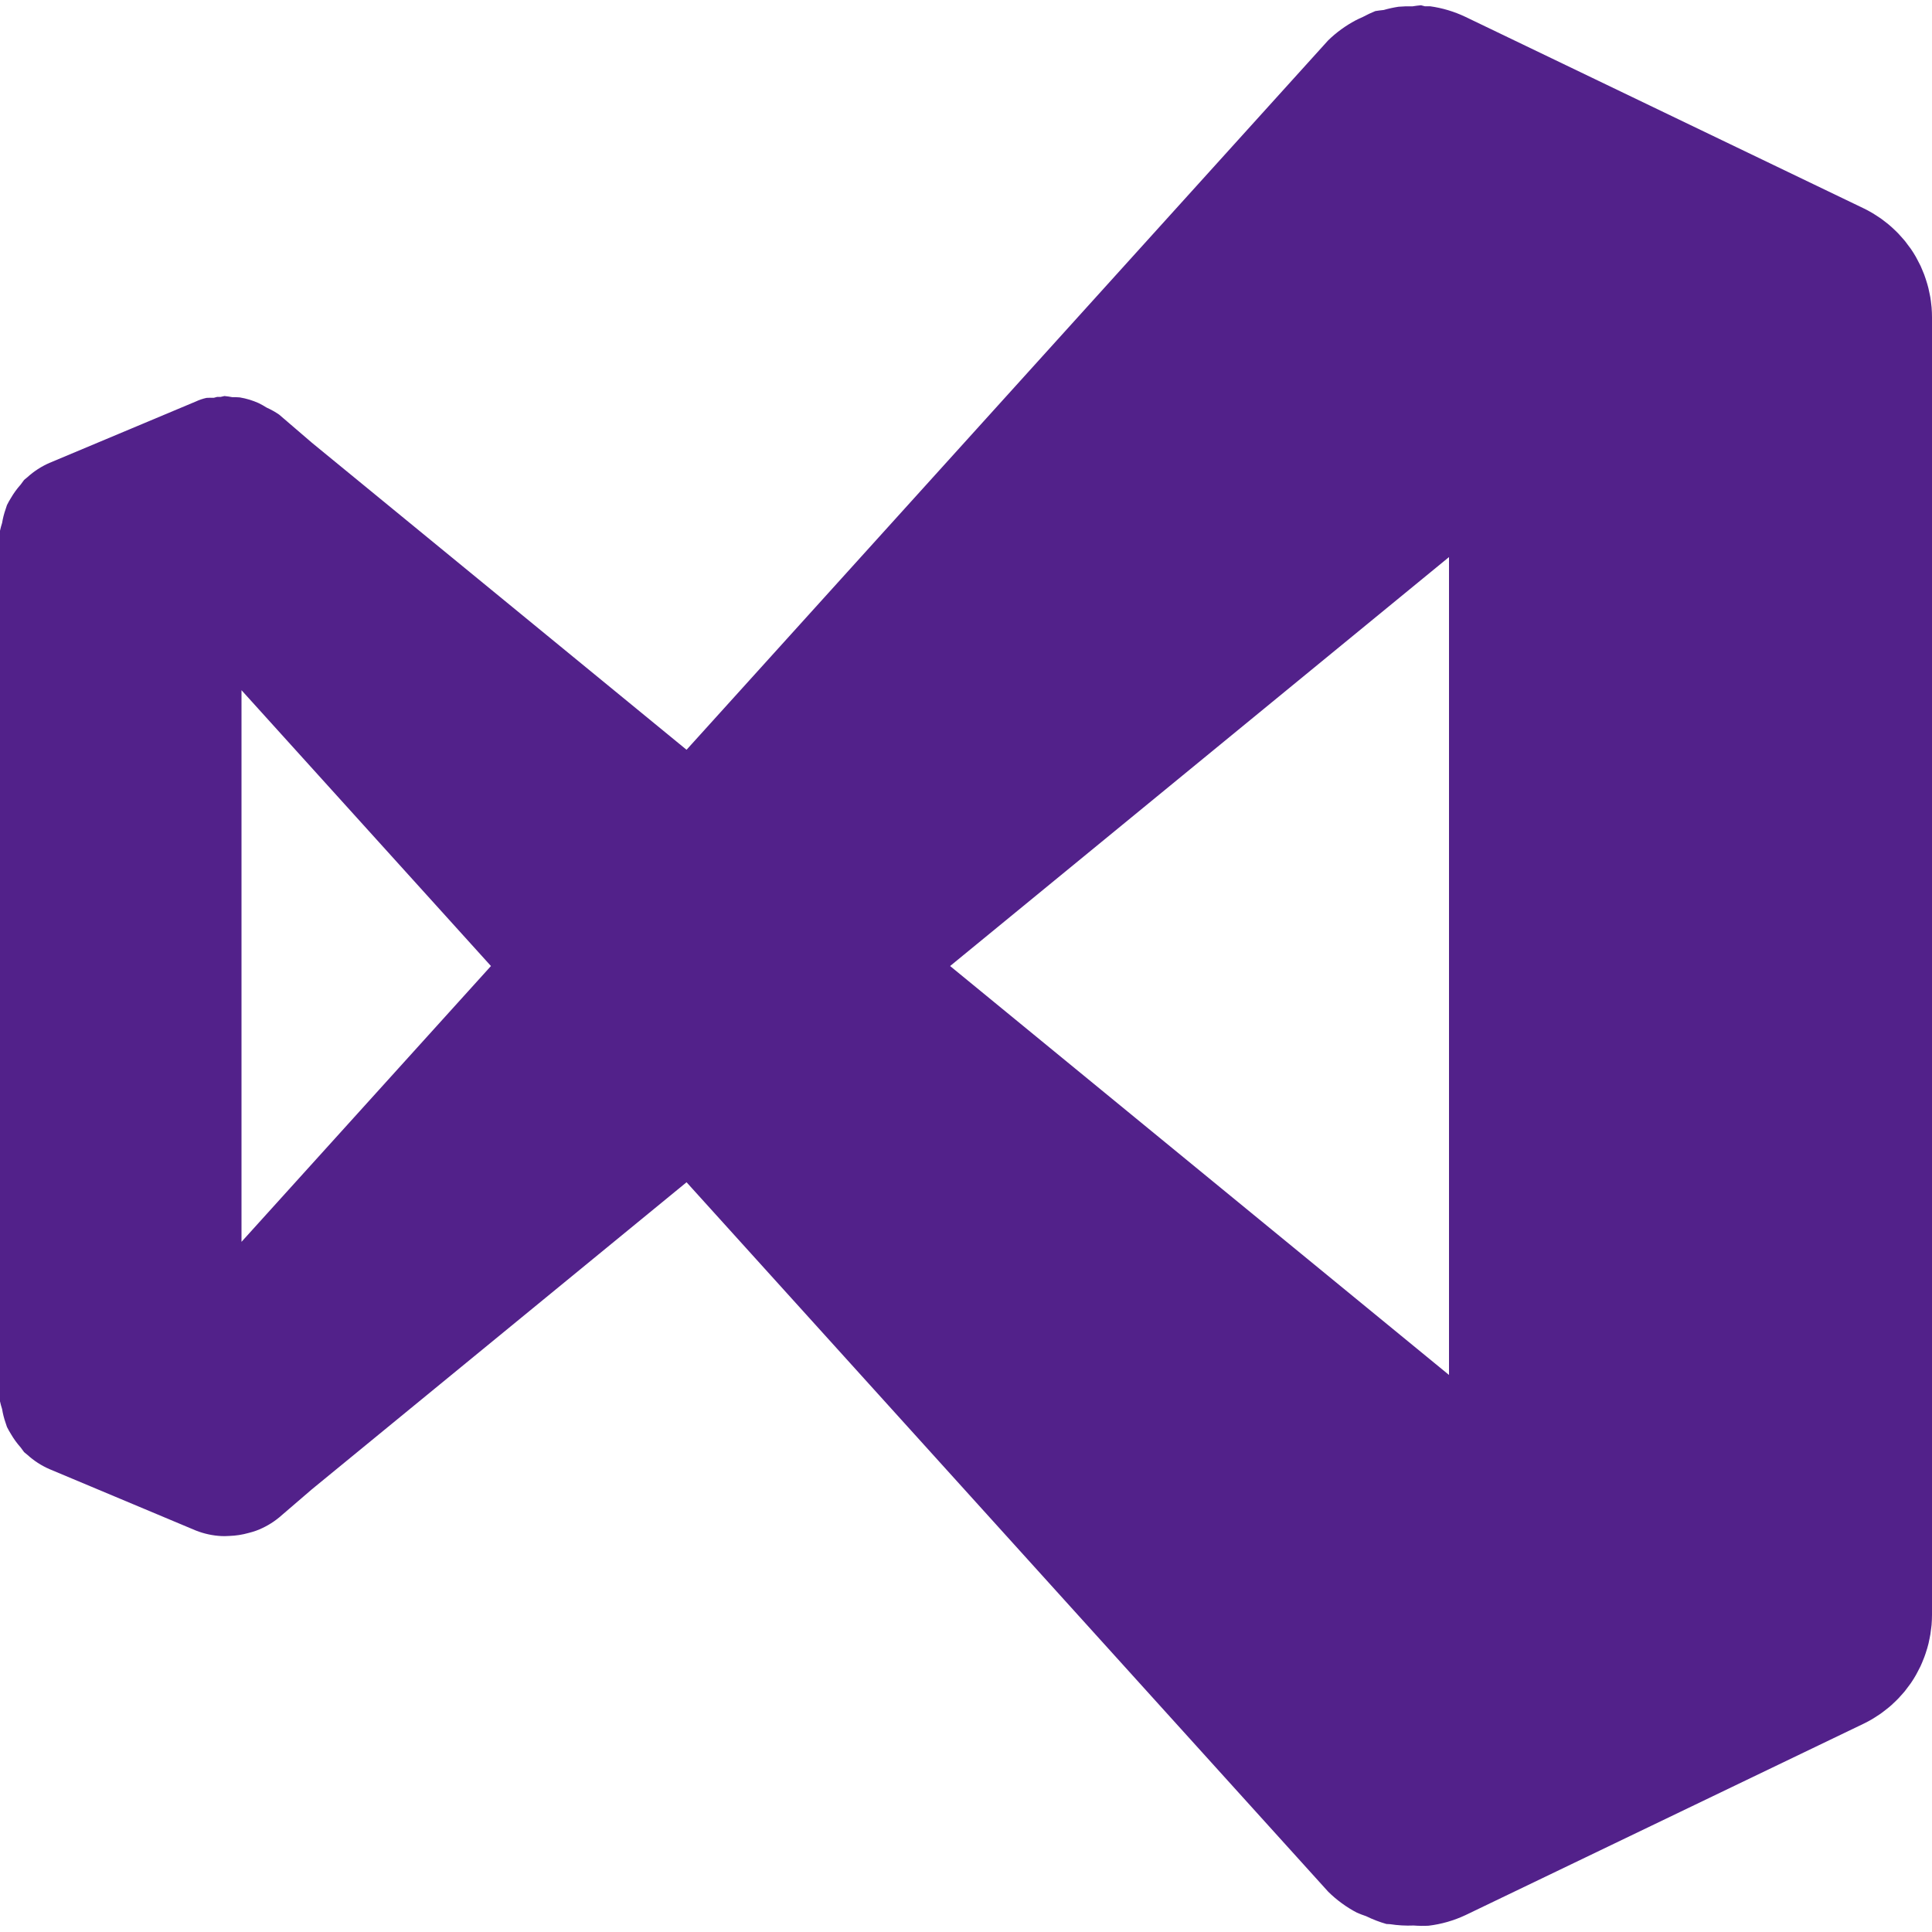
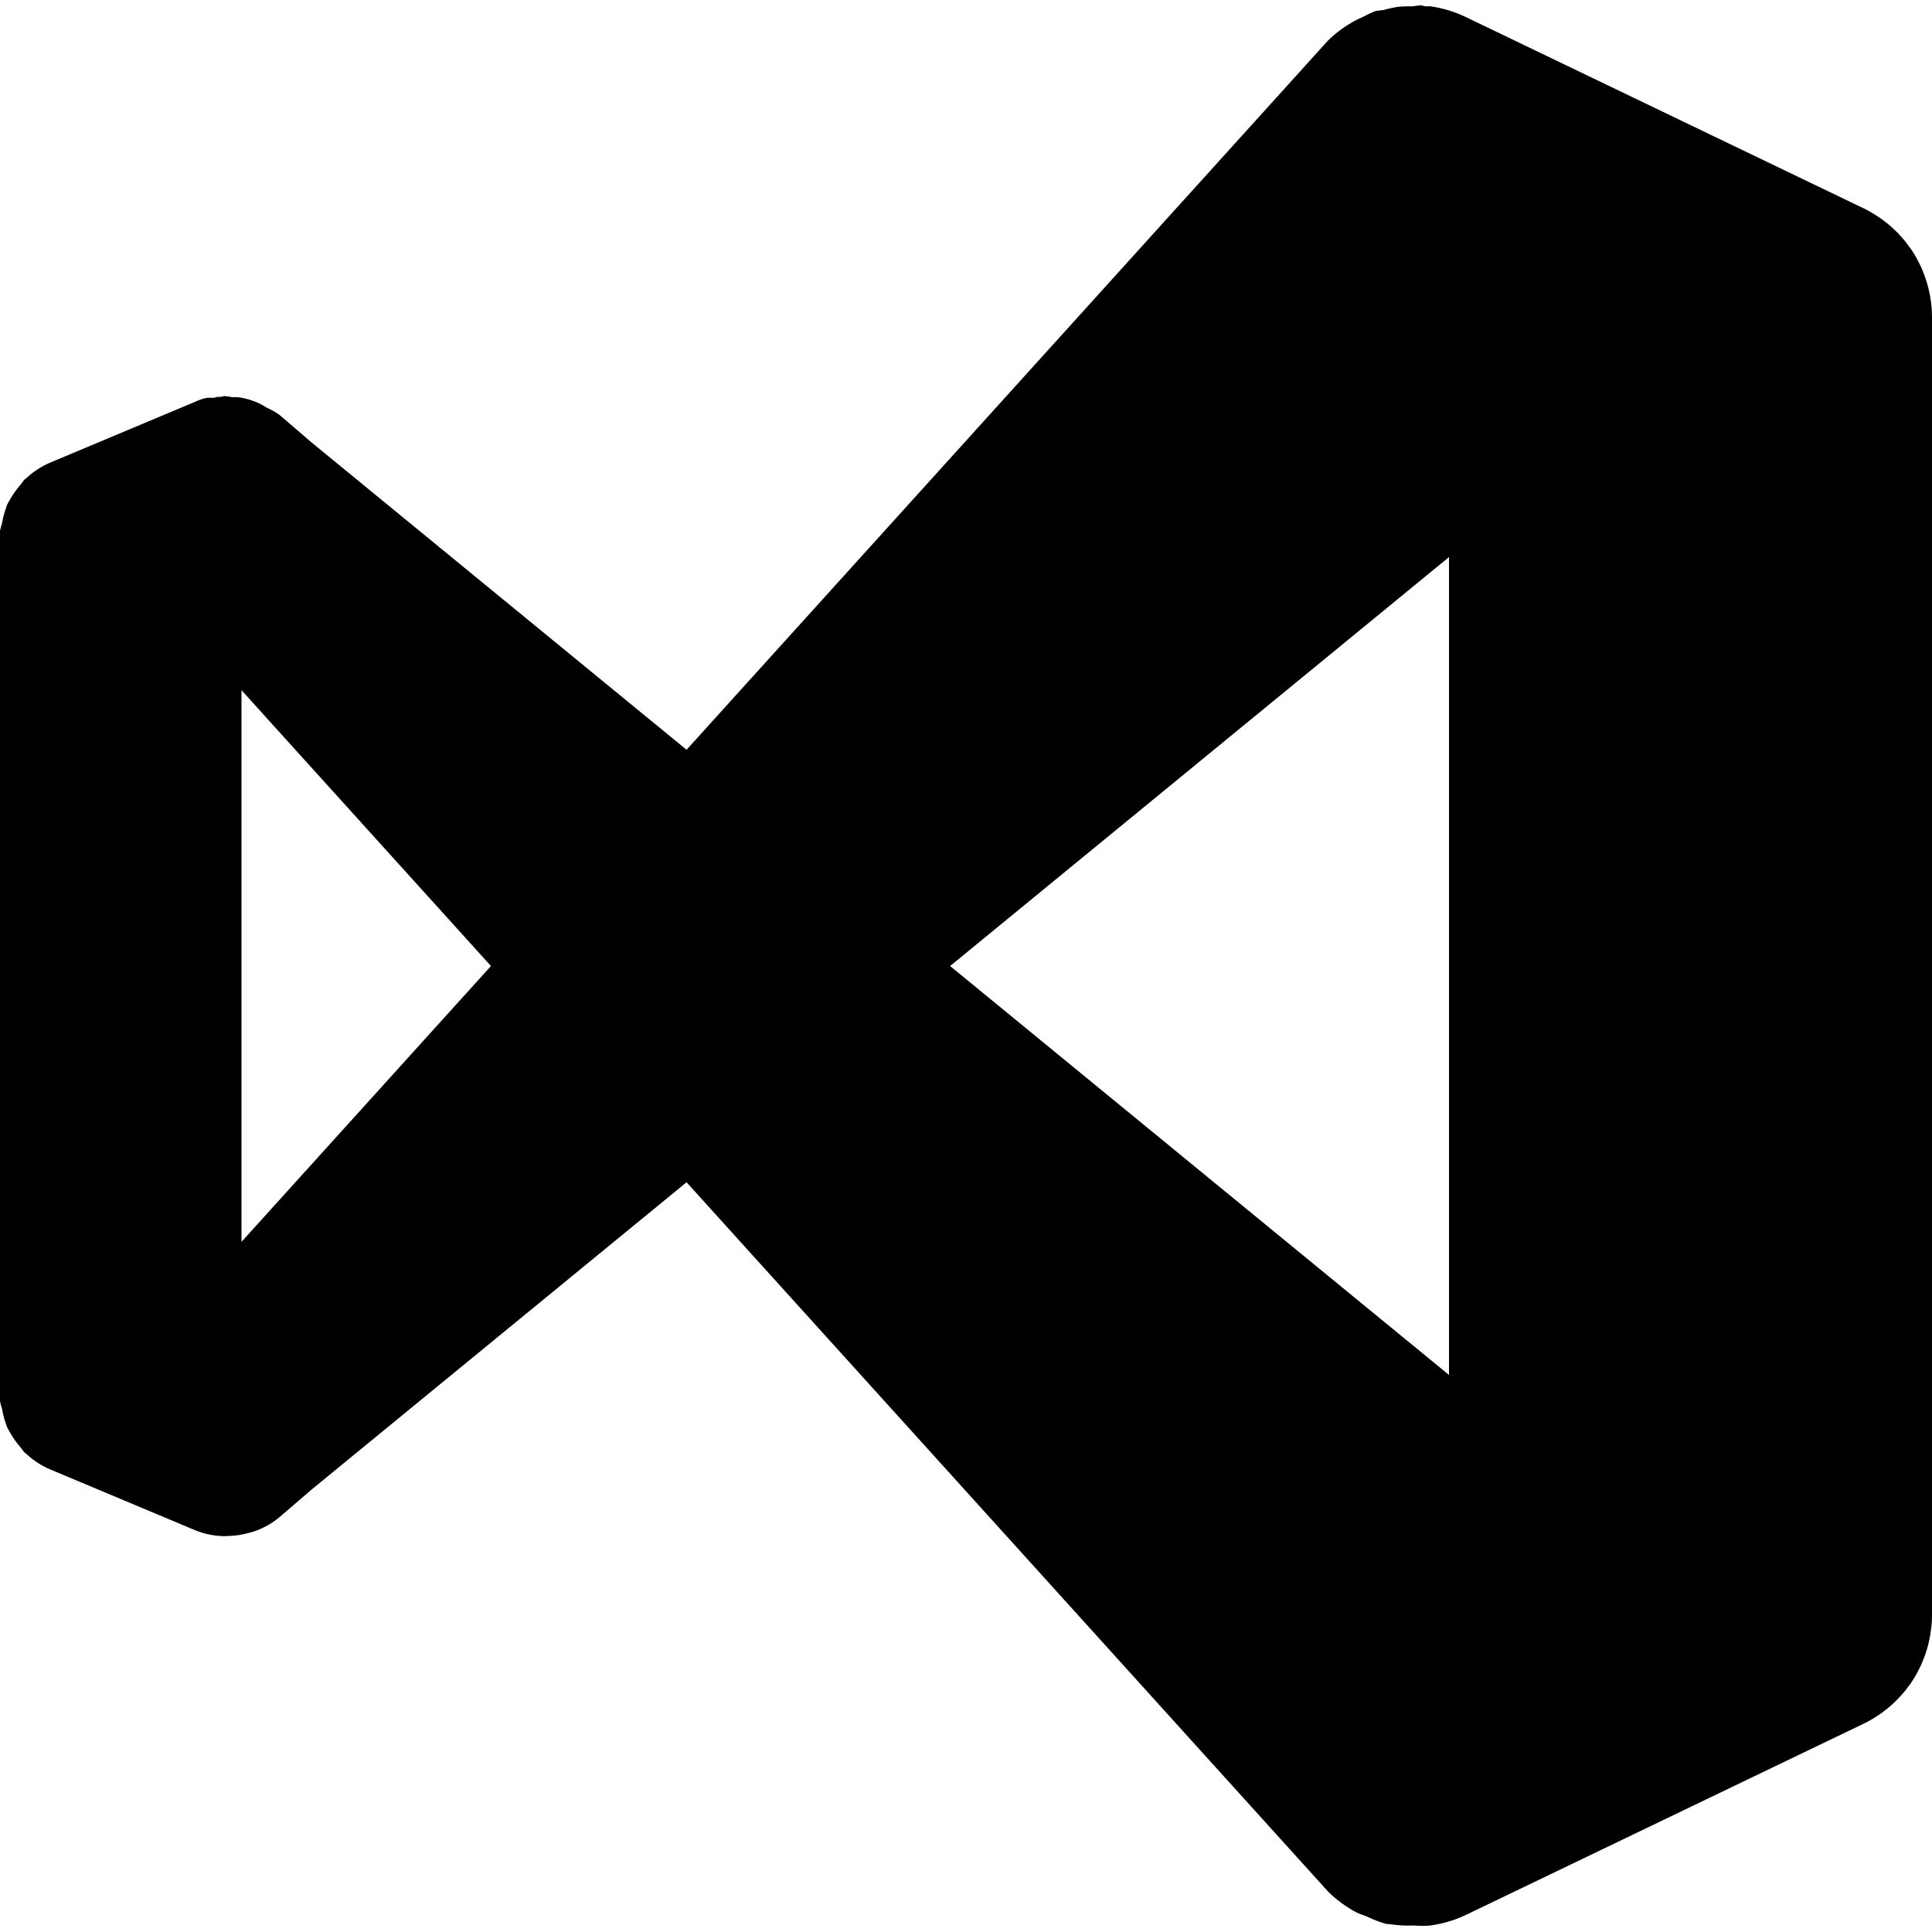
<svg xmlns="http://www.w3.org/2000/svg" viewBox="0 0 128 128">
-   <path fill="#52218a" d="M94.145.348a8 8 0 0 0-.563.072 8 8 0 0 0-.928.027 8 8 0 0 0-.982.215 8 8 0 0 0-.553.072 8 8 0 0 0-.822.387 8 8 0 0 0-.486.229A8 8 0 0 0 88 2.668L45.486 49.674l-24.82-20.34-2.172-1.865a5.333 5.333 0 0 0-.826-.463 5.333 5.333 0 0 0-.535-.3 5.333 5.333 0 0 0-.604-.227 5.333 5.333 0 0 0-.644-.15 5.333 5.333 0 0 0-.504-.017 5.333 5.333 0 0 0-.51-.074 5.333 5.333 0 0 0-.266.06 5.333 5.333 0 0 0-.214-.003 5.333 5.333 0 0 0-.227.06 5.333 5.333 0 0 0-.484.006 3.4 3.4 0 0 0-.707.24l-9.694 4.067a5.333 5.333 0 0 0-1.466.95 5.333 5.333 0 0 0-.215.177 5.333 5.333 0 0 0-.23.312 5.333 5.333 0 0 0-.64.88 5.333 5.333 0 0 0-.267.476 5.333 5.333 0 0 0-.09.275 5.333 5.333 0 0 0-.232.908 5.333 5.333 0 0 0-.139.516v57.68a5.333 5.333 0 0 0 .139.512 5.333 5.333 0 0 0 .232.914 5.333 5.333 0 0 0 .09.271 5.333 5.333 0 0 0 .268.477 5.333 5.333 0 0 0 .638.879 5.333 5.333 0 0 0 .23.312 5.333 5.333 0 0 0 .216.178 5.333 5.333 0 0 0 1.466.949l9.694 4.066a5.333 5.333 0 0 0 1.716.37 5.333 5.333 0 0 0 .51-.01 5.333 5.333 0 0 0 1.272-.198 5.333 5.333 0 0 0 .51-.154 5.333 5.333 0 0 0 1.513-.873l2.172-1.867 24.82-20.34L88 125.334a8 8 0 0 0 1.902 1.387 8 8 0 0 0 .604.23 8 8 0 0 0 .006.002 8 8 0 0 0 1.342.516 8 8 0 0 0 .242.013 8 8 0 0 0 1.558.088 8 8 0 0 0 .99.014 8 8 0 0 0 2.45-.703l26.373-12.68a8 8 0 0 0 .572-.306 8 8 0 0 0 .17-.106 8 8 0 0 0 .383-.25 8 8 0 0 0 .181-.135 8 8 0 0 0 .33-.258 8 8 0 0 0 .204-.173 8 8 0 0 0 .277-.26 8 8 0 0 0 .19-.19 8 8 0 0 0 .283-.314 8 8 0 0 0 .144-.166 8 8 0 0 0 .266-.352 8 8 0 0 0 .142-.193 8 8 0 0 0 .33-.53 8 8 0 0 0 .09-.17 8 8 0 0 0 .2-.386 8 8 0 0 0 .113-.256 8 8 0 0 0 .152-.379 8 8 0 0 0 .076-.215 8 8 0 0 0 .116-.367 8 8 0 0 0 .082-.304 8 8 0 0 0 .072-.342 8 8 0 0 0 .053-.274 8 8 0 0 0 .056-.431 8 8 0 0 0 .022-.18 8 8 0 0 0 .002-.023 8 8 0 0 0 .027-.653V21.027a8 8 0 0 0 0-.011 8 8 0 0 0-.027-.655 8 8 0 0 0-.018-.158 8 8 0 0 0-.066-.508 8 8 0 0 0-.034-.17 8 8 0 0 0-.095-.443 8 8 0 0 0-.073-.268 8 8 0 0 0-.103-.33 8 8 0 0 0-.102-.295 8 8 0 0 0-.142-.345 8 8 0 0 0-.1-.233 8 8 0 0 0-.209-.404 8 8 0 0 0-.103-.195 8 8 0 0 0-.332-.528 8 8 0 0 0-.106-.14 8 8 0 0 0-.277-.37 8 8 0 0 0-.188-.216 8 8 0 0 0-.246-.274 8 8 0 0 0-.193-.193 8 8 0 0 0-.28-.262 8 8 0 0 0-.202-.174 8 8 0 0 0-.33-.257 8 8 0 0 0-.182-.135 8 8 0 0 0-.383-.25 8 8 0 0 0-.17-.106 8 8 0 0 0-.572-.306L97.094 1.12A8 8 0 0 0 94.75.416a8 8 0 0 0-.342.002 8 8 0 0 0-.263-.07zM96 36.908v54.186L62.947 64.002 96 36.908zm-80 8.82 16.527 18.274L16 82.275V45.73z" />
+   <path fill="currentColor" d="M94.145.348a8 8 0 0 0-.563.072 8 8 0 0 0-.928.027 8 8 0 0 0-.982.215 8 8 0 0 0-.553.072 8 8 0 0 0-.822.387 8 8 0 0 0-.486.229A8 8 0 0 0 88 2.668L45.486 49.674l-24.82-20.34-2.172-1.865a5.333 5.333 0 0 0-.826-.463 5.333 5.333 0 0 0-.535-.3 5.333 5.333 0 0 0-.604-.227 5.333 5.333 0 0 0-.644-.15 5.333 5.333 0 0 0-.504-.017 5.333 5.333 0 0 0-.51-.074 5.333 5.333 0 0 0-.266.06 5.333 5.333 0 0 0-.214-.003 5.333 5.333 0 0 0-.227.06 5.333 5.333 0 0 0-.484.006 3.4 3.4 0 0 0-.707.24l-9.694 4.067a5.333 5.333 0 0 0-1.466.95 5.333 5.333 0 0 0-.215.177 5.333 5.333 0 0 0-.23.312 5.333 5.333 0 0 0-.64.88 5.333 5.333 0 0 0-.267.476 5.333 5.333 0 0 0-.09.275 5.333 5.333 0 0 0-.232.908 5.333 5.333 0 0 0-.139.516v57.68a5.333 5.333 0 0 0 .139.512 5.333 5.333 0 0 0 .232.914 5.333 5.333 0 0 0 .09.271 5.333 5.333 0 0 0 .268.477 5.333 5.333 0 0 0 .638.879 5.333 5.333 0 0 0 .23.312 5.333 5.333 0 0 0 .216.178 5.333 5.333 0 0 0 1.466.949l9.694 4.066a5.333 5.333 0 0 0 1.716.37 5.333 5.333 0 0 0 .51-.01 5.333 5.333 0 0 0 1.272-.198 5.333 5.333 0 0 0 .51-.154 5.333 5.333 0 0 0 1.513-.873l2.172-1.867 24.82-20.34L88 125.334a8 8 0 0 0 1.902 1.387 8 8 0 0 0 .604.23 8 8 0 0 0 .006.002 8 8 0 0 0 1.342.516 8 8 0 0 0 .242.013 8 8 0 0 0 1.558.088 8 8 0 0 0 .99.014 8 8 0 0 0 2.45-.703l26.373-12.68a8 8 0 0 0 .572-.306 8 8 0 0 0 .17-.106 8 8 0 0 0 .383-.25 8 8 0 0 0 .181-.135 8 8 0 0 0 .33-.258 8 8 0 0 0 .204-.173 8 8 0 0 0 .277-.26 8 8 0 0 0 .19-.19 8 8 0 0 0 .283-.314 8 8 0 0 0 .144-.166 8 8 0 0 0 .266-.352 8 8 0 0 0 .142-.193 8 8 0 0 0 .33-.53 8 8 0 0 0 .09-.17 8 8 0 0 0 .2-.386 8 8 0 0 0 .113-.256 8 8 0 0 0 .152-.379 8 8 0 0 0 .076-.215 8 8 0 0 0 .116-.367 8 8 0 0 0 .082-.304 8 8 0 0 0 .072-.342 8 8 0 0 0 .053-.274 8 8 0 0 0 .056-.431 8 8 0 0 0 .022-.18 8 8 0 0 0 .002-.023 8 8 0 0 0 .027-.653V21.027a8 8 0 0 0 0-.011 8 8 0 0 0-.027-.655 8 8 0 0 0-.018-.158 8 8 0 0 0-.066-.508 8 8 0 0 0-.034-.17 8 8 0 0 0-.095-.443 8 8 0 0 0-.073-.268 8 8 0 0 0-.103-.33 8 8 0 0 0-.102-.295 8 8 0 0 0-.142-.345 8 8 0 0 0-.1-.233 8 8 0 0 0-.209-.404 8 8 0 0 0-.103-.195 8 8 0 0 0-.332-.528 8 8 0 0 0-.106-.14 8 8 0 0 0-.277-.37 8 8 0 0 0-.188-.216 8 8 0 0 0-.246-.274 8 8 0 0 0-.193-.193 8 8 0 0 0-.28-.262 8 8 0 0 0-.202-.174 8 8 0 0 0-.33-.257 8 8 0 0 0-.182-.135 8 8 0 0 0-.383-.25 8 8 0 0 0-.17-.106 8 8 0 0 0-.572-.306L97.094 1.12A8 8 0 0 0 94.75.416a8 8 0 0 0-.342.002 8 8 0 0 0-.263-.07zM96 36.908v54.186L62.947 64.002 96 36.908zm-80 8.82 16.527 18.274L16 82.275V45.73z" />
</svg>
